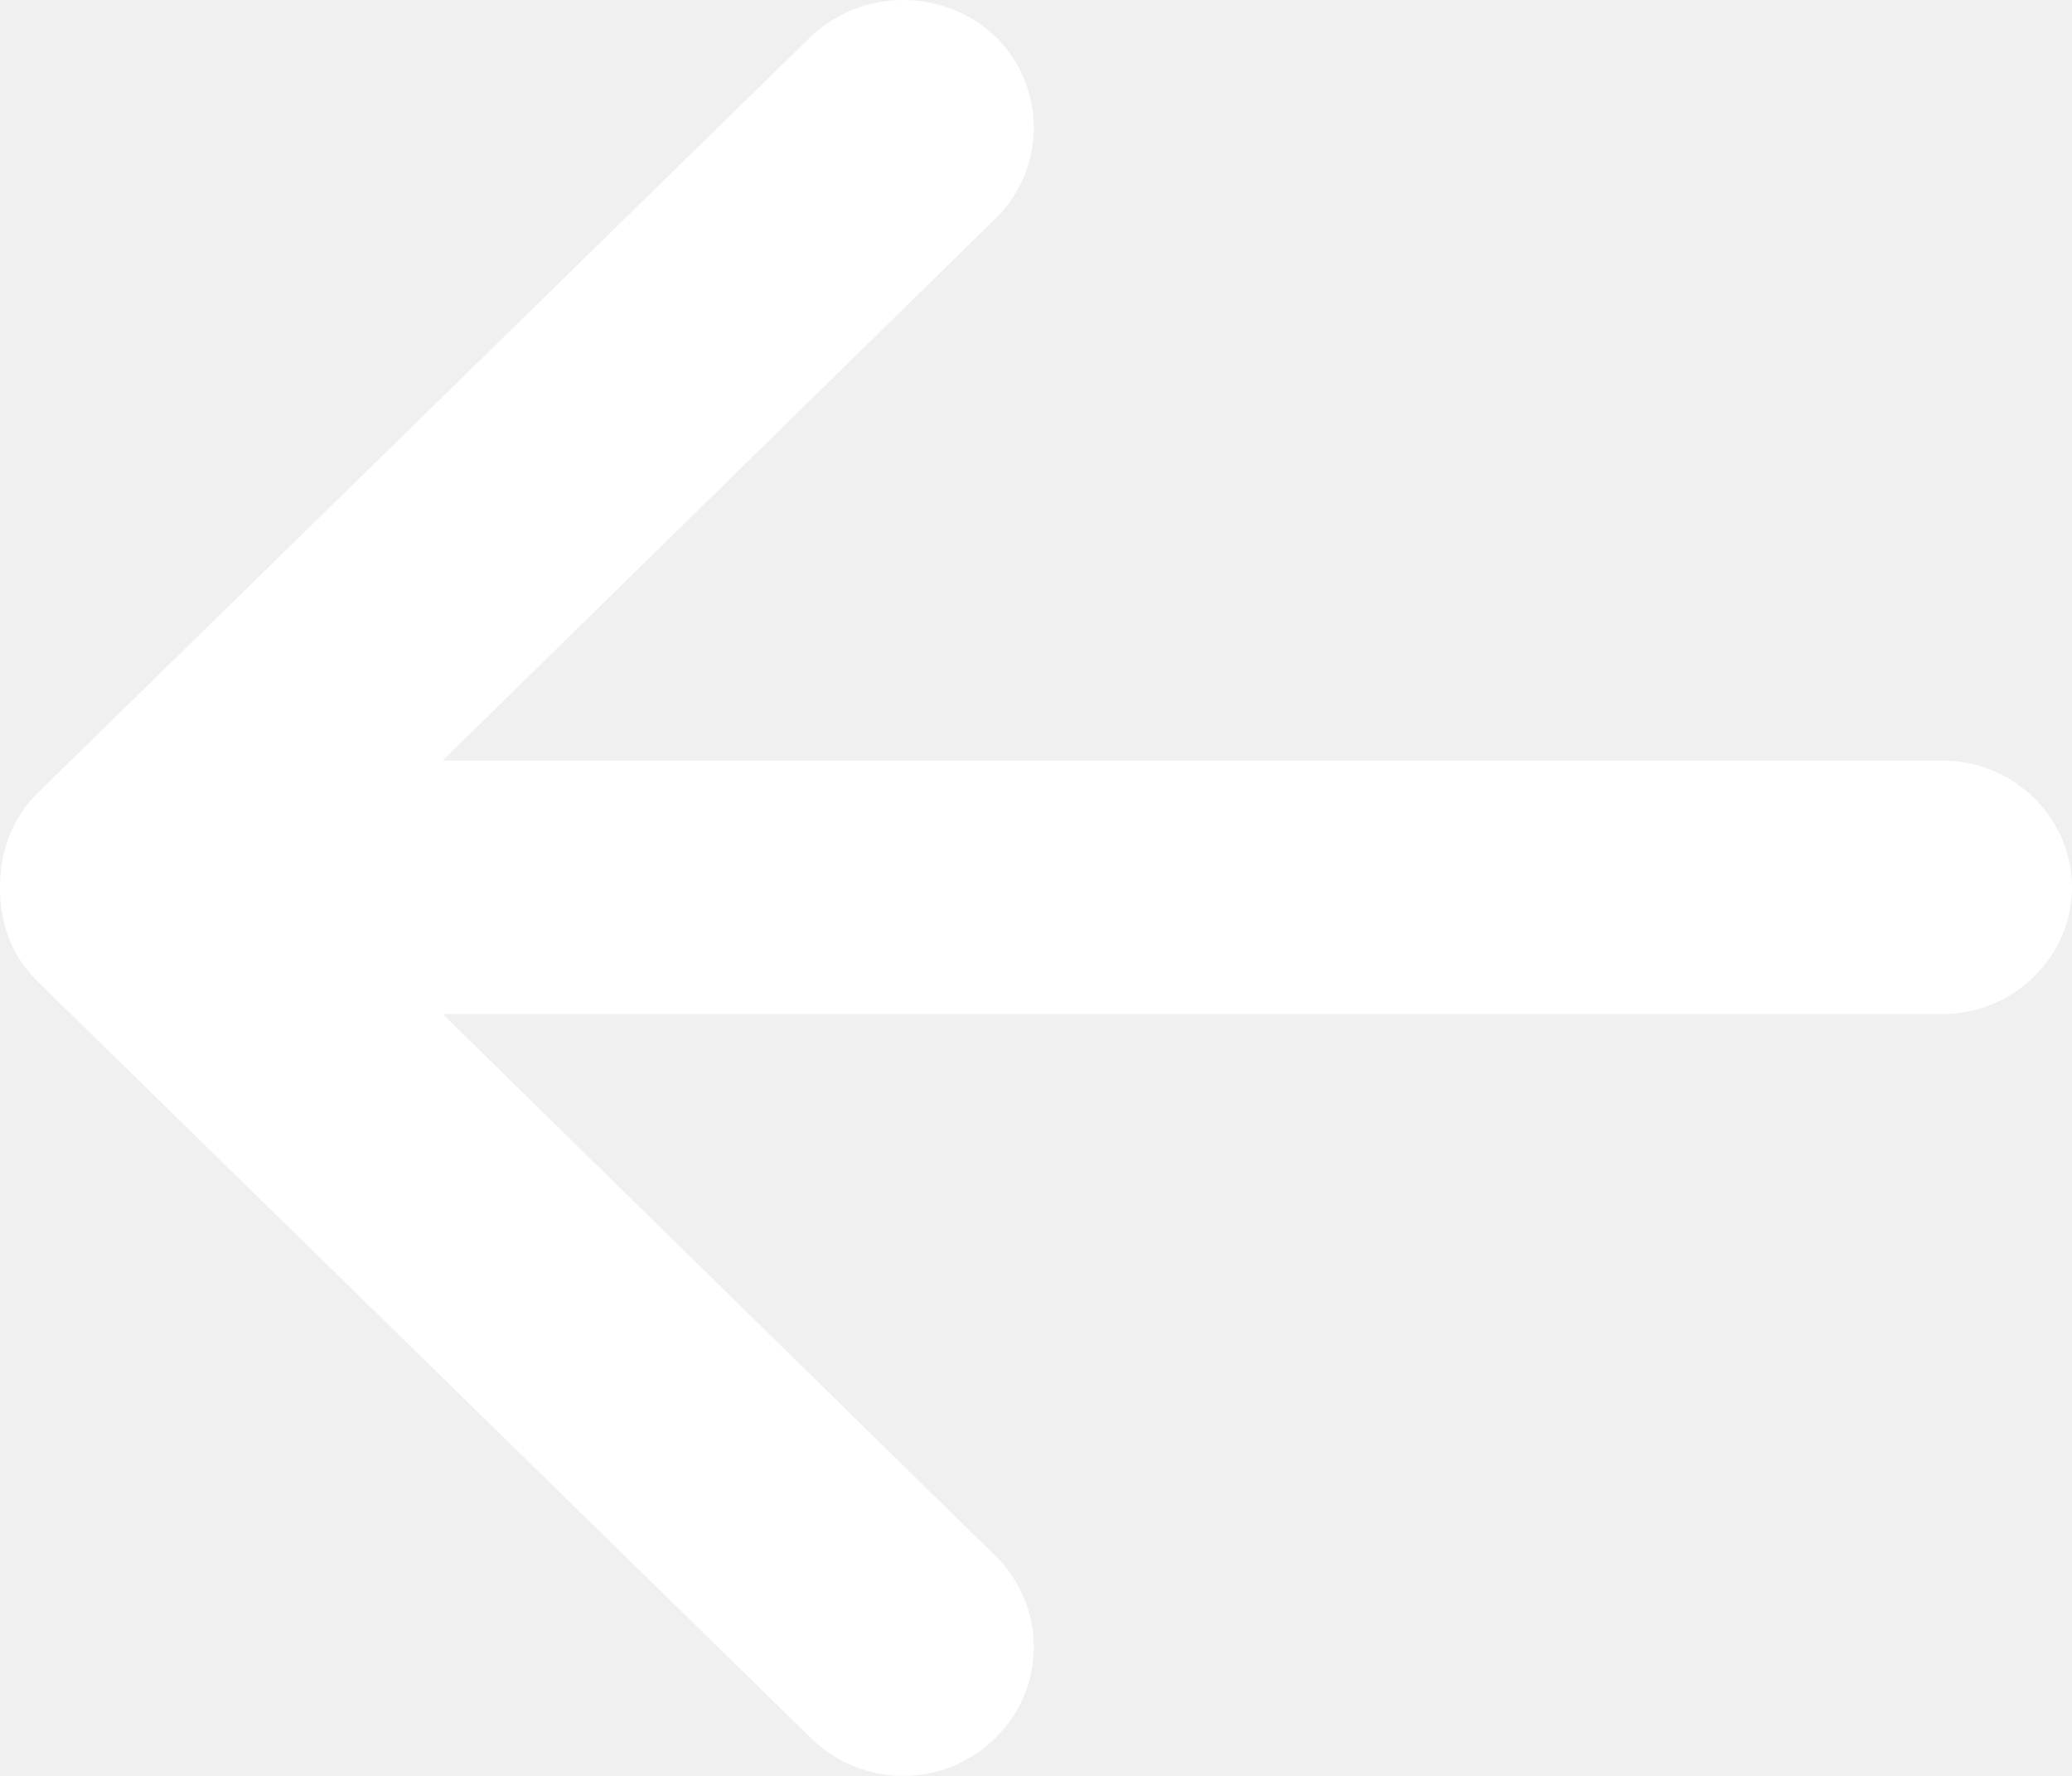
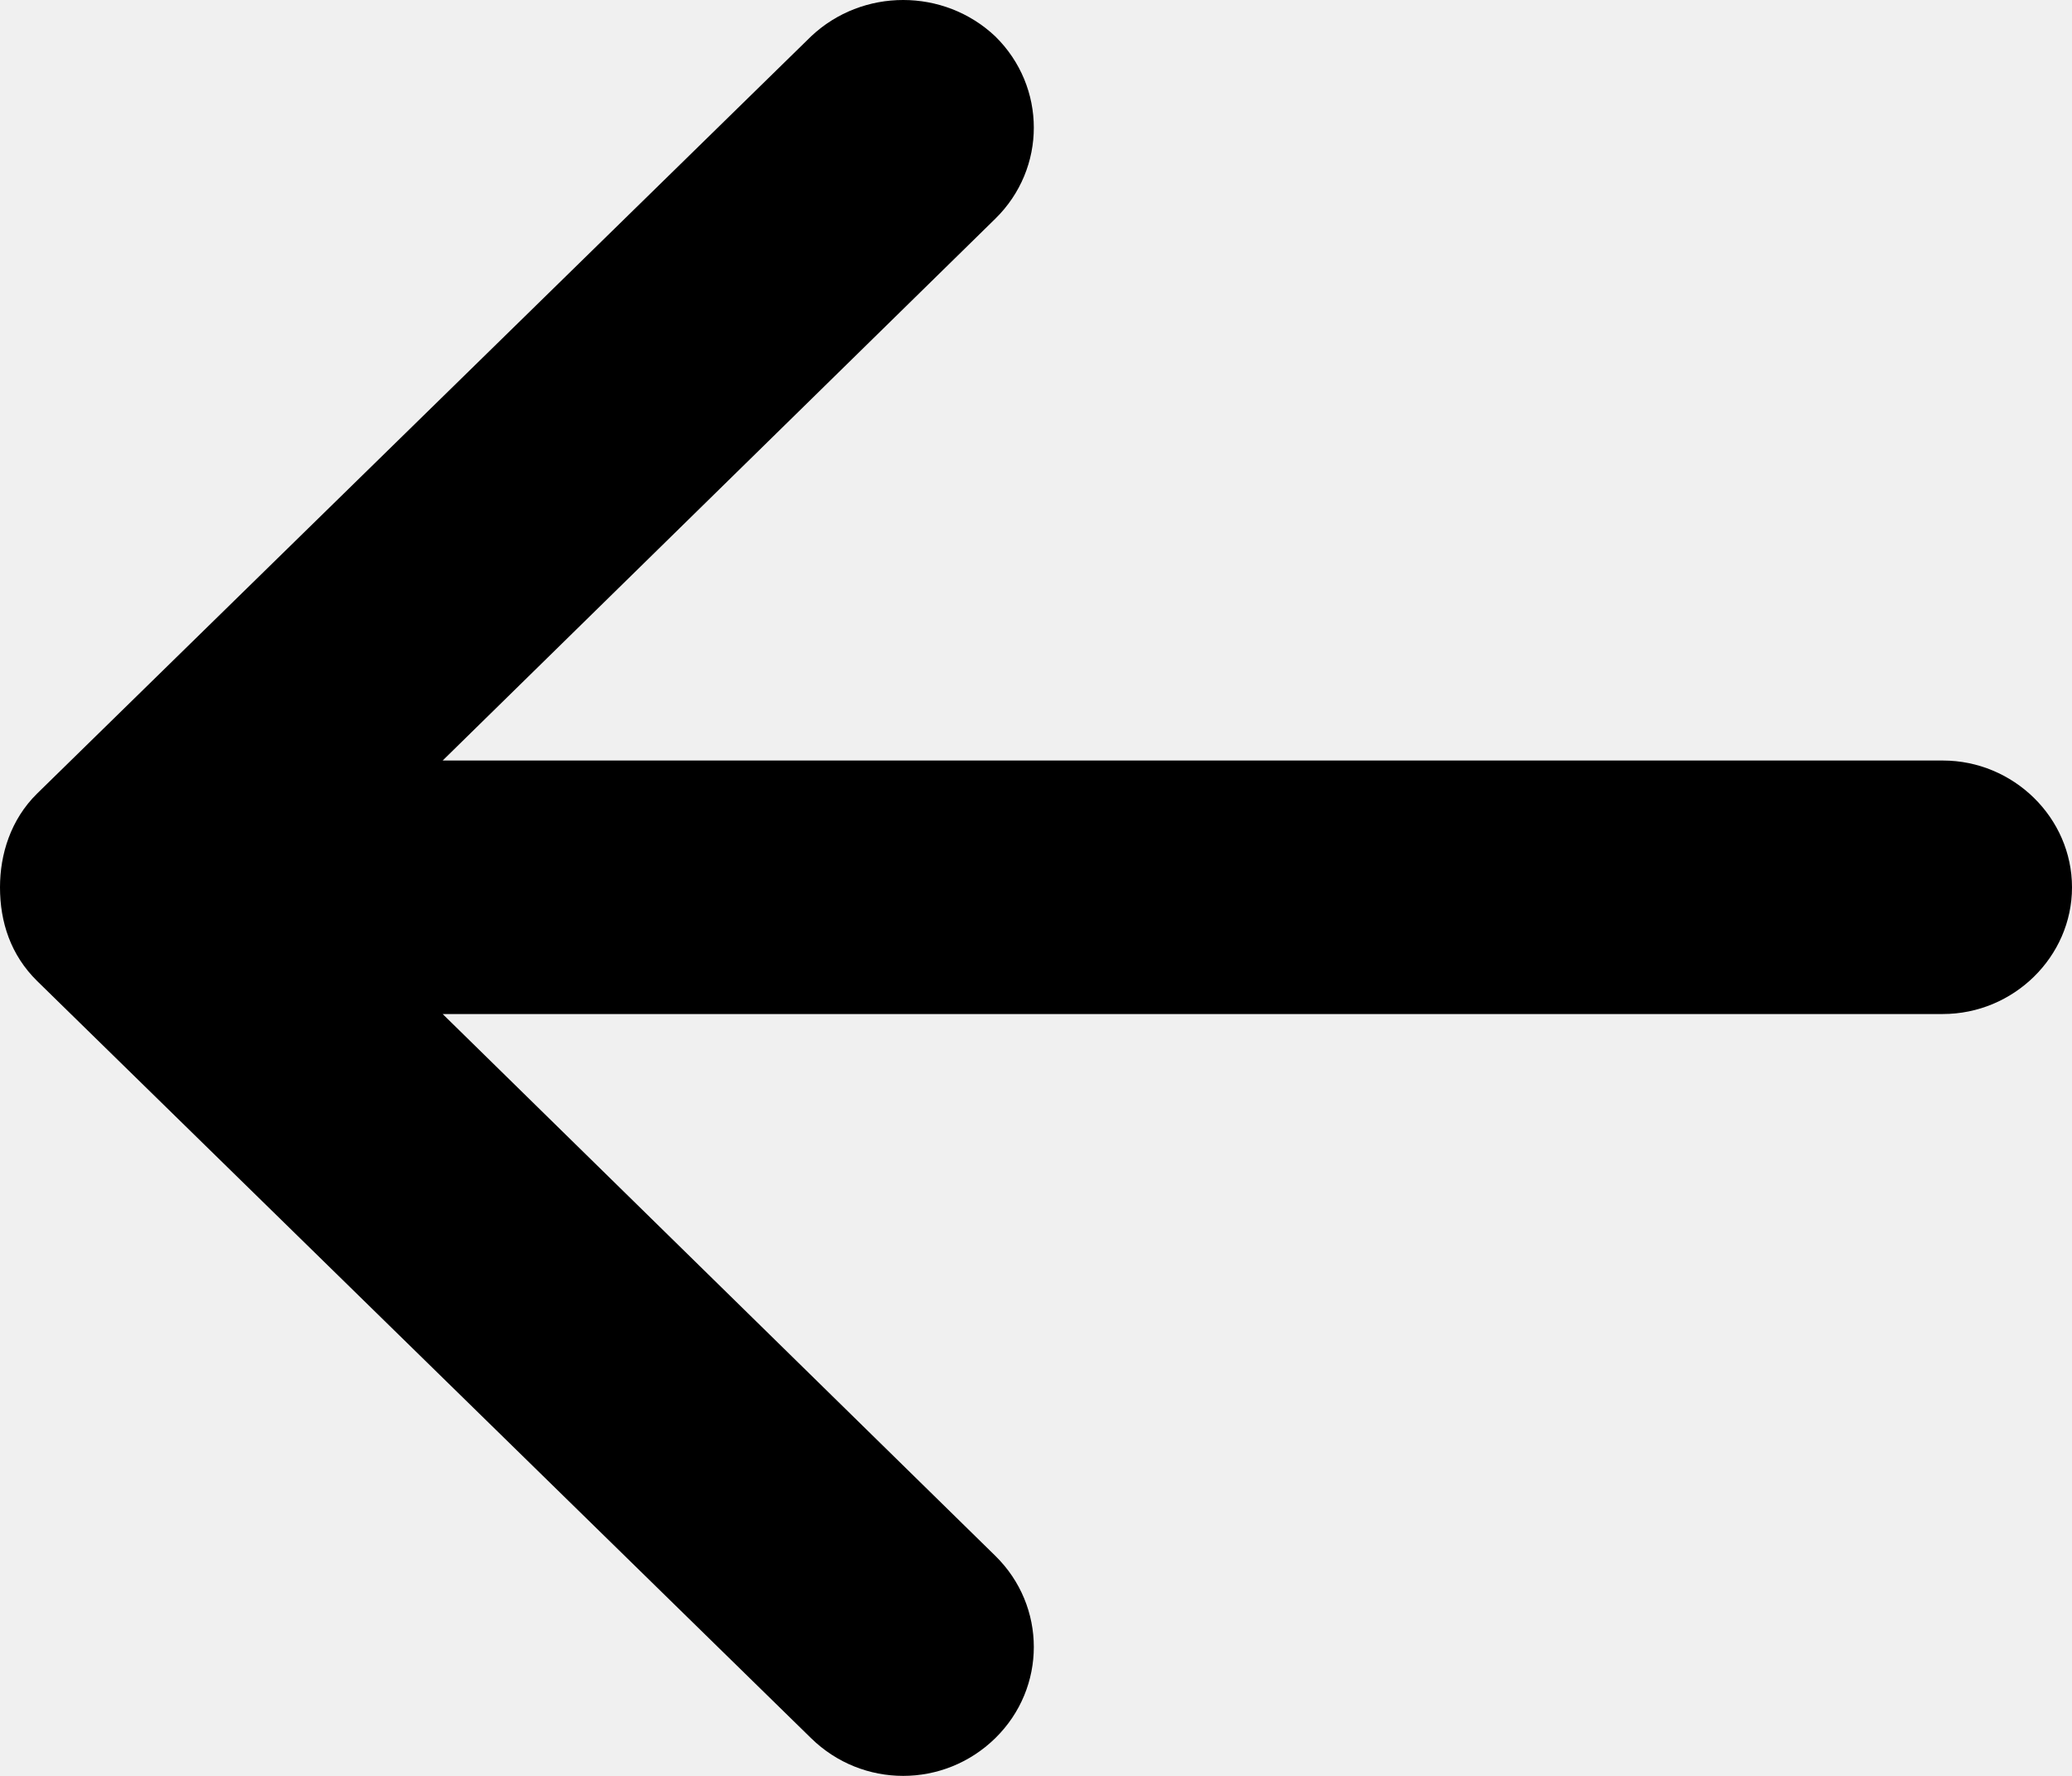
<svg xmlns="http://www.w3.org/2000/svg" width="14" height="12" viewBox="0 0 14 12" fill="none">
-   <path d="M13.127 6.852L2.991 6.852L6.725 10.513C7.072 10.853 7.072 11.405 6.725 11.745C6.378 12.085 5.827 12.085 5.48 11.745L0.251 6.629C0.072 6.453 0 6.23 0 5.996C0 5.773 0.072 5.538 0.251 5.362L5.48 0.246C5.827 -0.082 6.378 -0.082 6.725 0.246C7.072 0.587 7.072 1.138 6.725 1.478L2.991 5.139L13.127 5.139C13.605 5.139 14 5.526 14 5.996C14 6.465 13.605 6.852 13.127 6.852Z" fill="#FFFFFF">
+   <path d="M13.127 6.852L2.991 6.852L6.725 10.513C7.072 10.853 7.072 11.405 6.725 11.745C6.378 12.085 5.827 12.085 5.48 11.745L0.251 6.629C0.072 6.453 0 6.23 0 5.996C0 5.773 0.072 5.538 0.251 5.362L5.48 0.246C5.827 -0.082 6.378 -0.082 6.725 0.246C7.072 0.587 7.072 1.138 6.725 1.478L2.991 5.139L13.127 5.139C13.605 5.139 14 5.526 14 5.996C14 6.465 13.605 6.852 13.127 6.852Z" fill="currentColor">
</path>
</svg>
